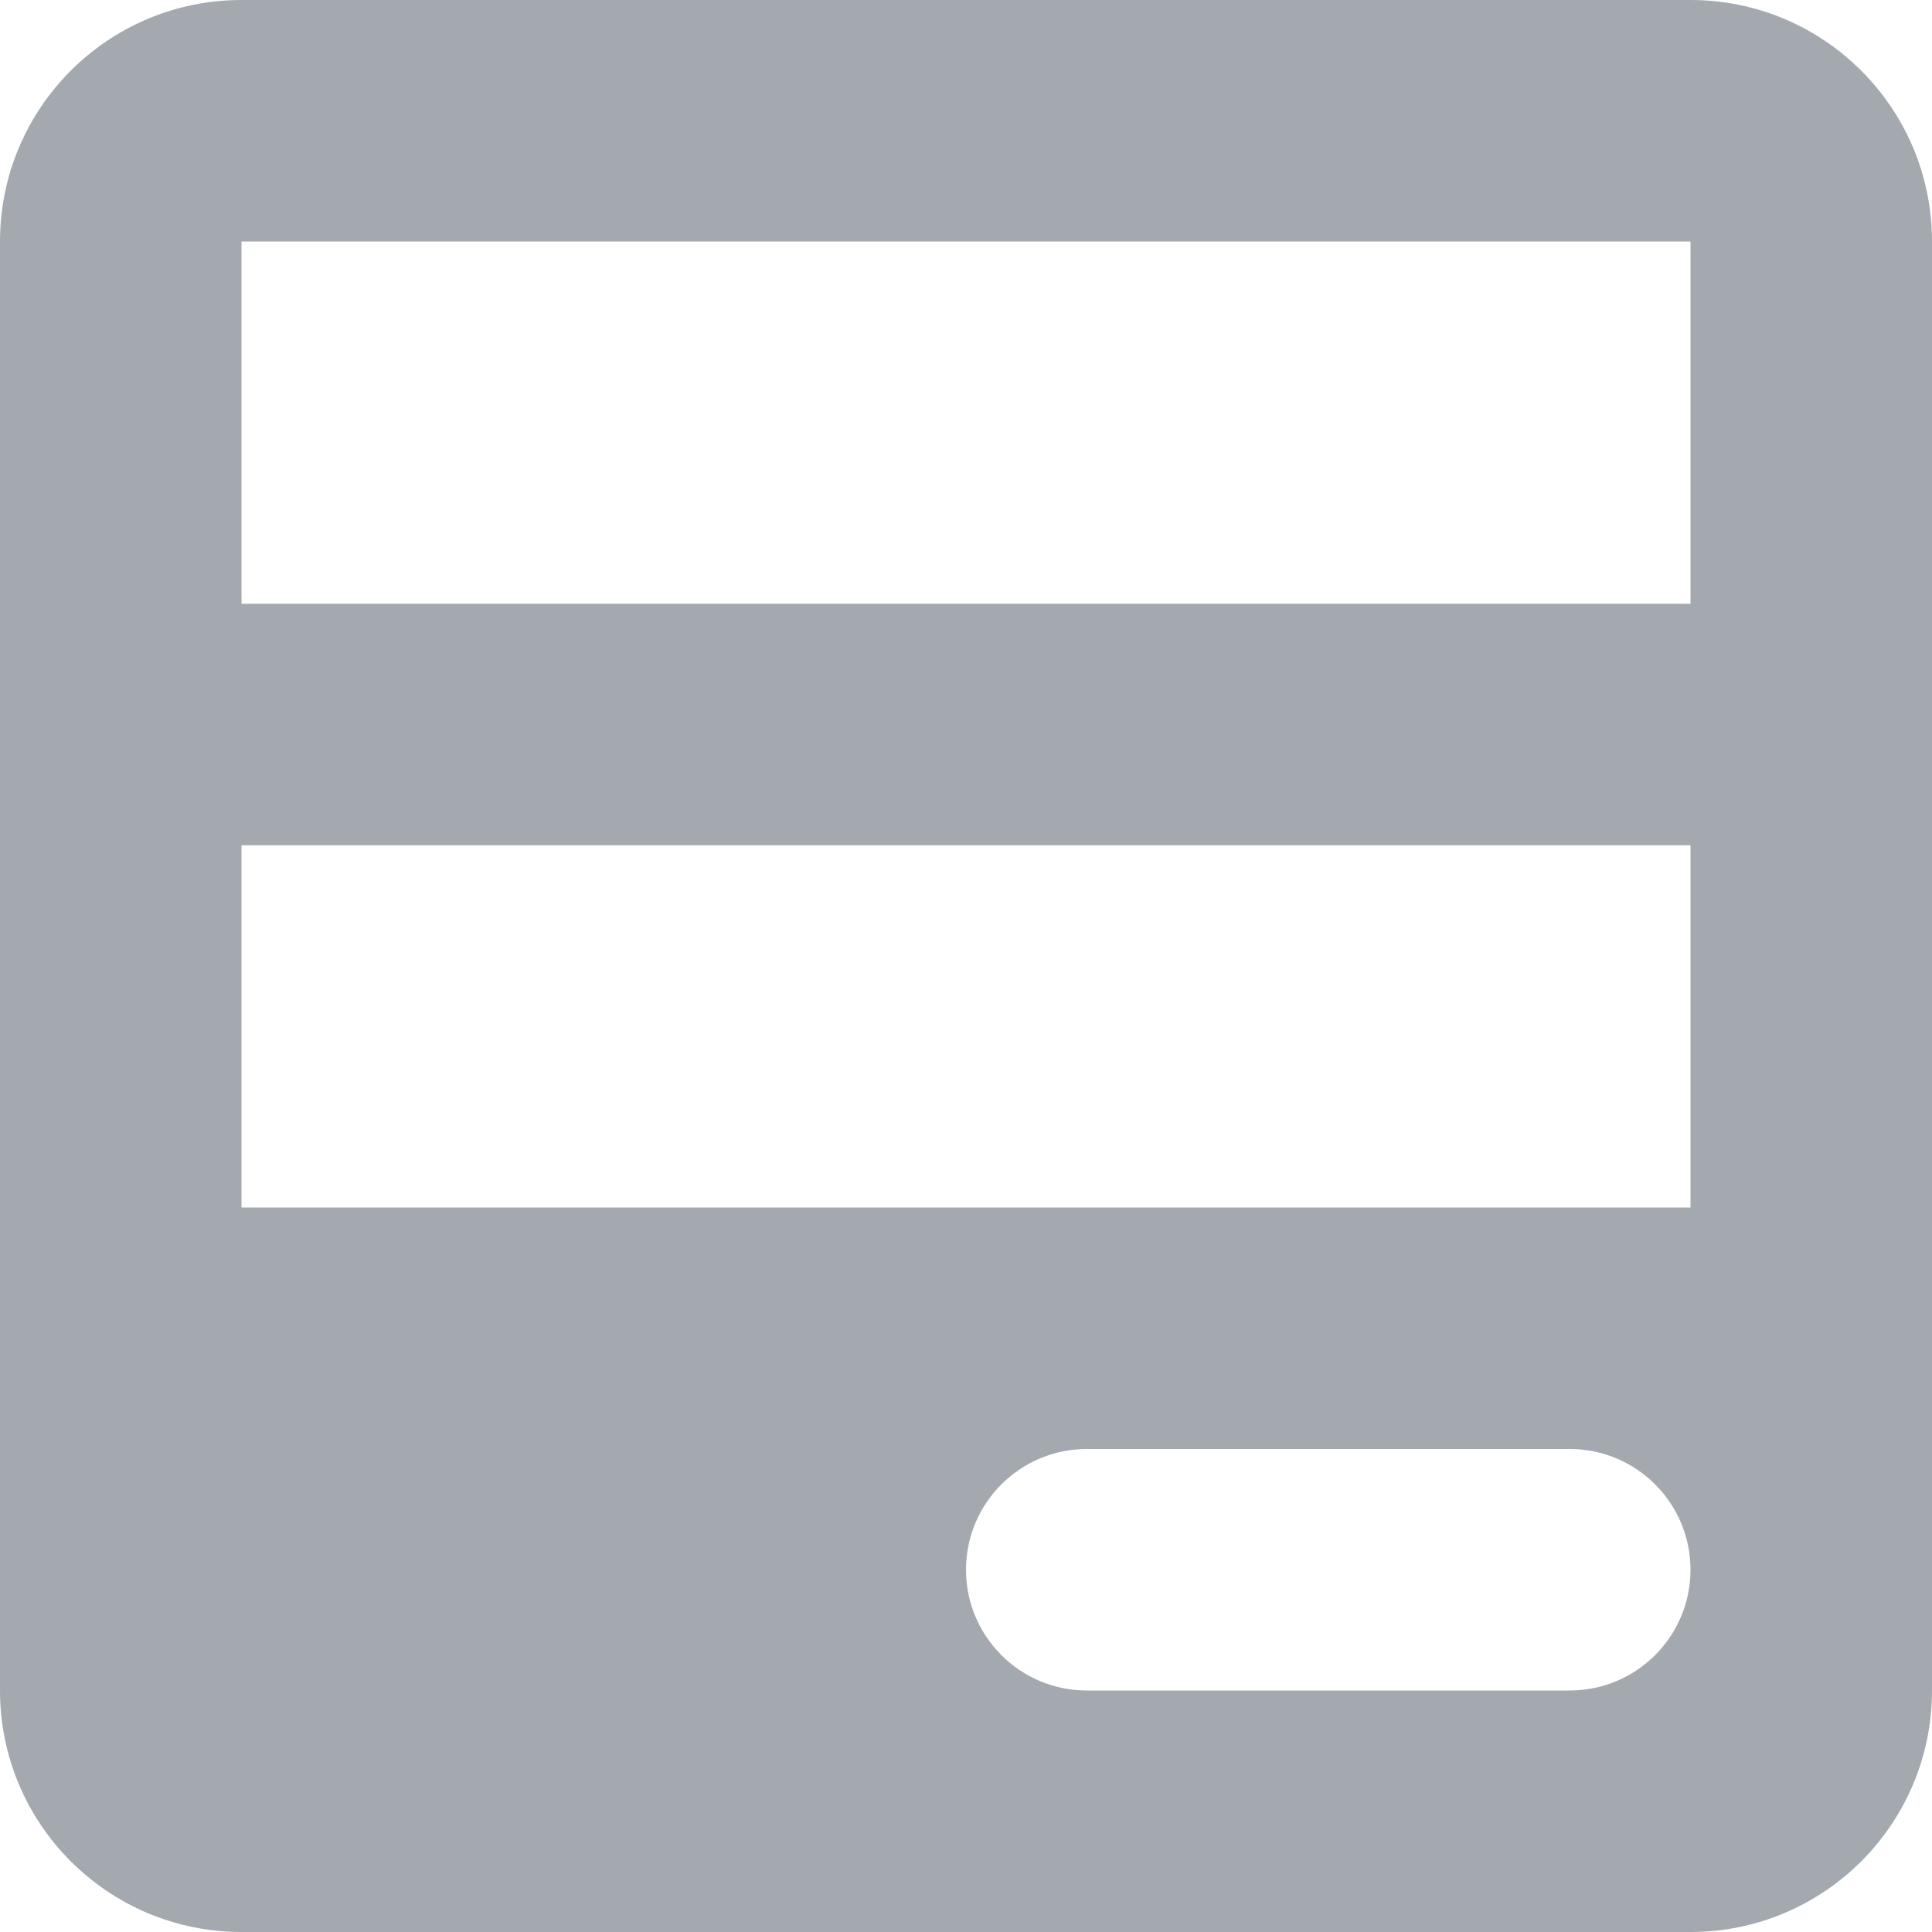
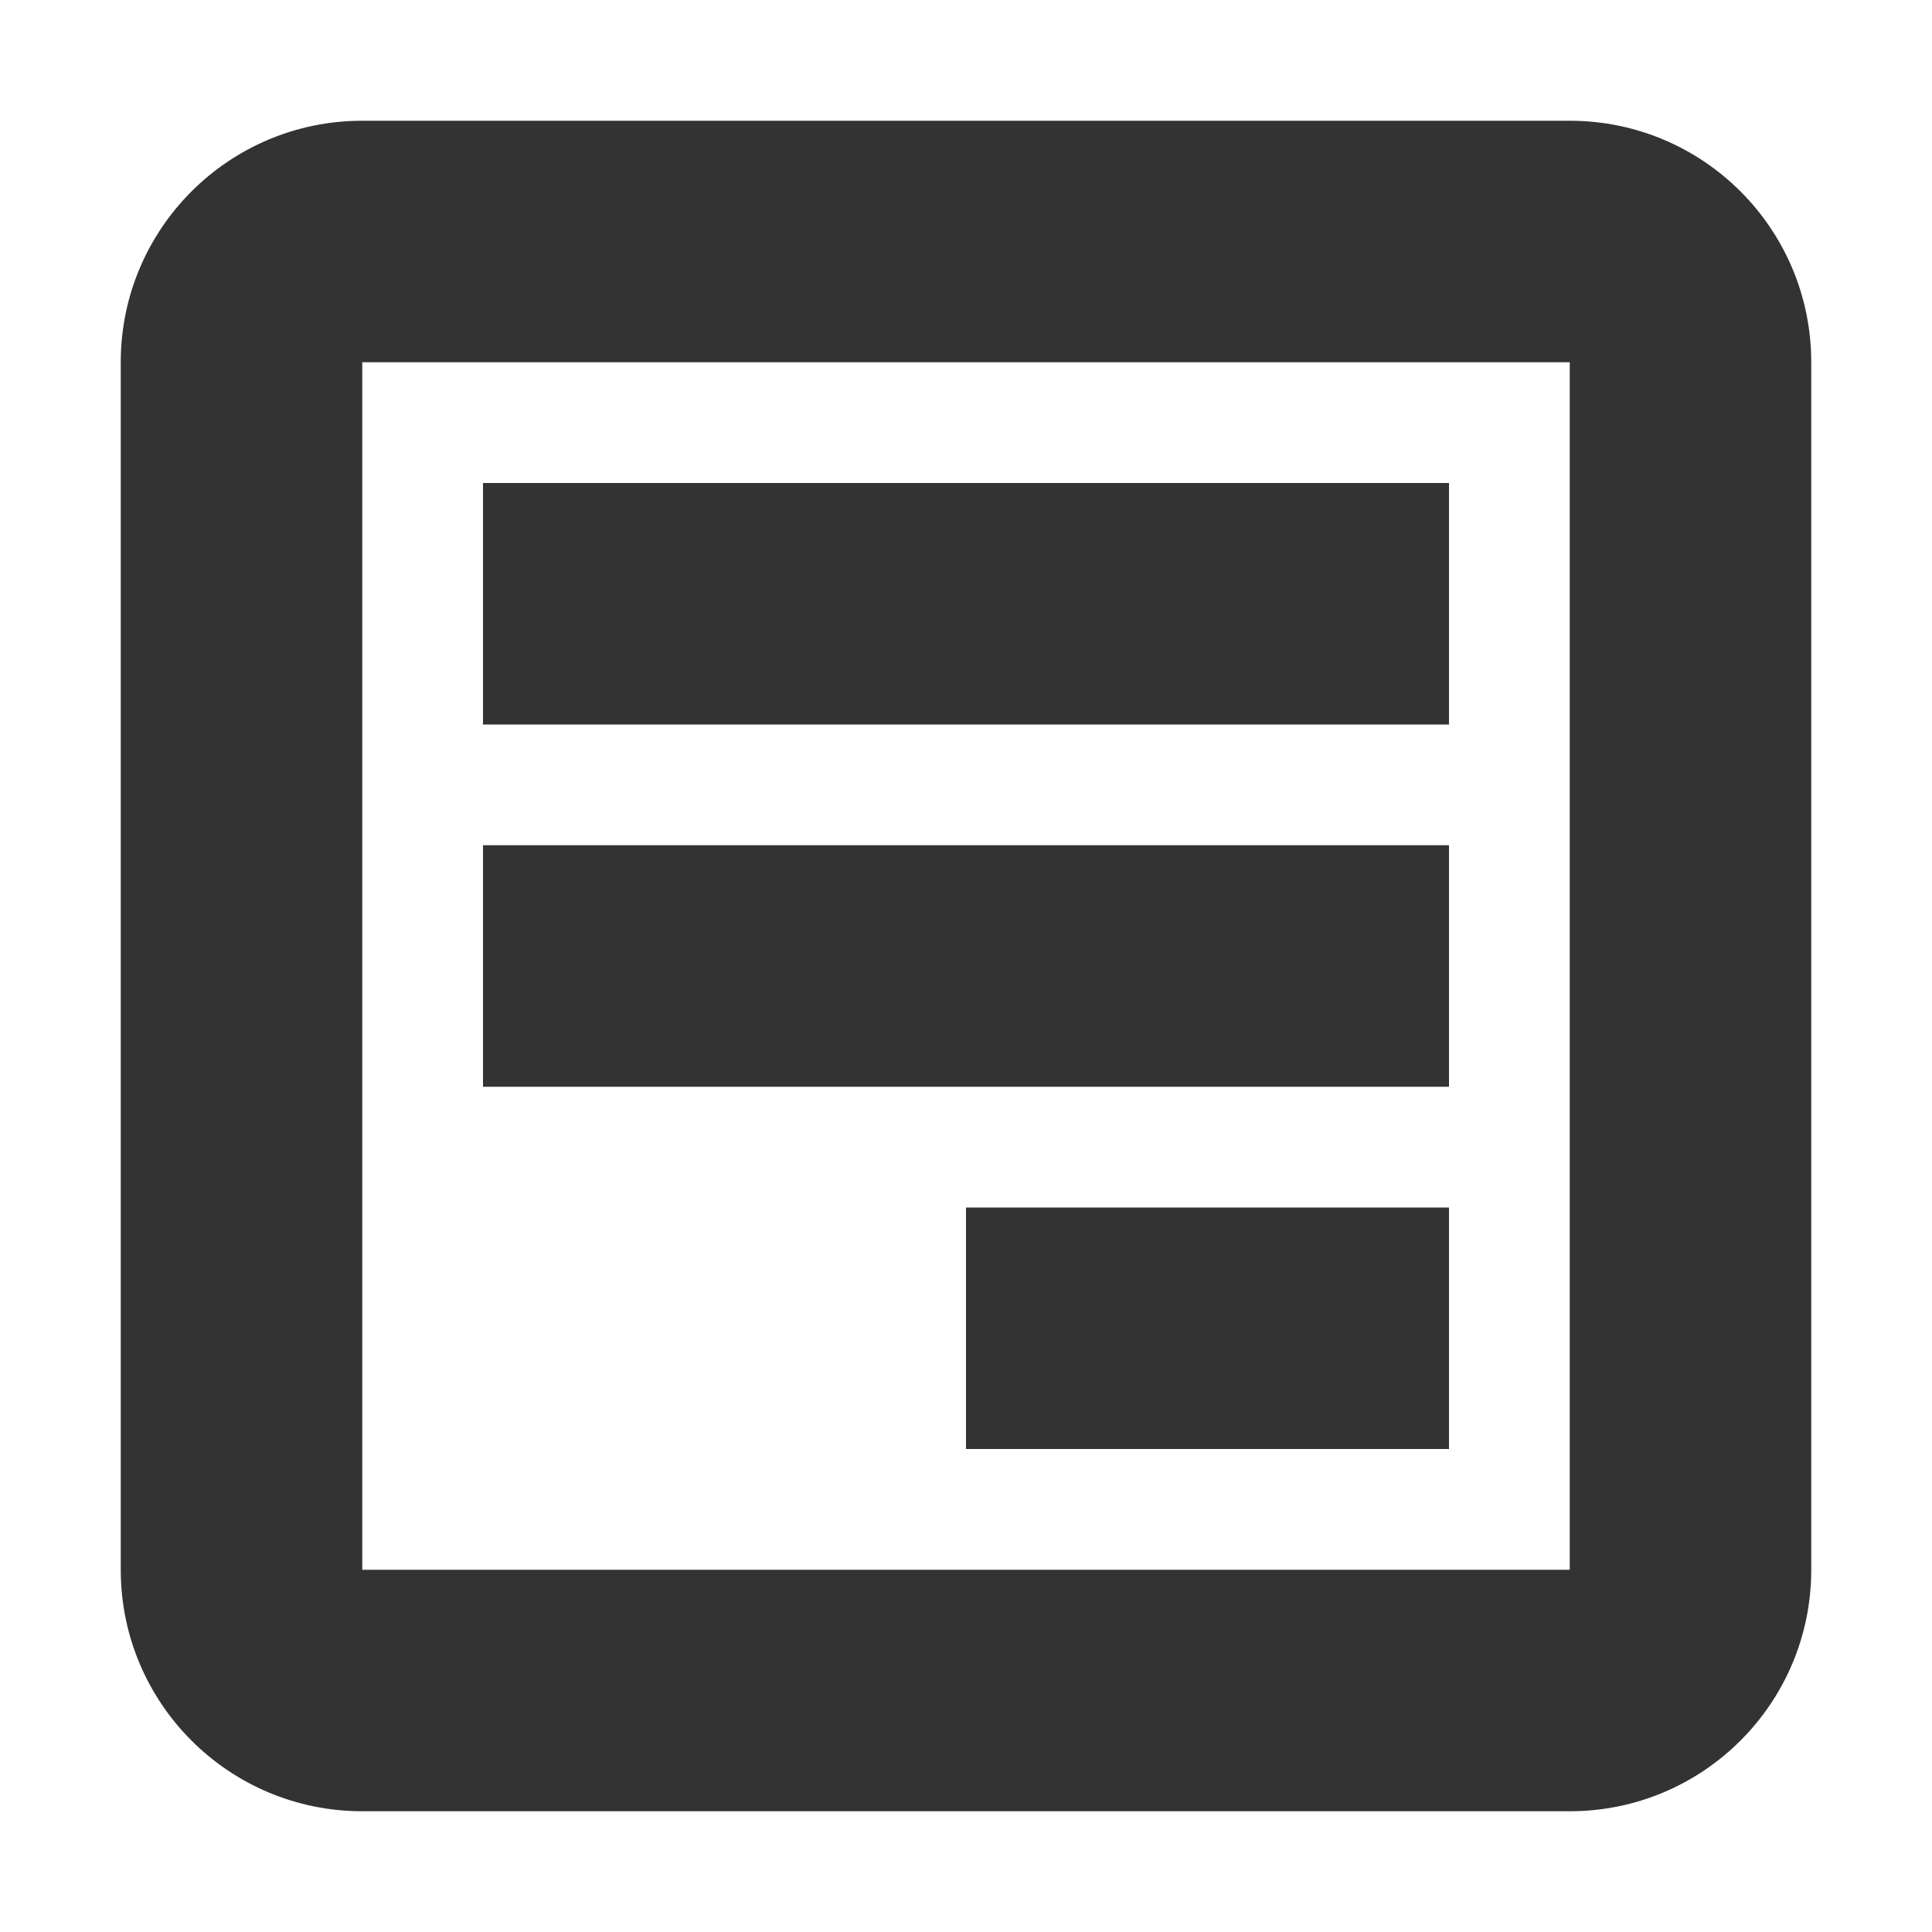
<svg xmlns="http://www.w3.org/2000/svg" width="16" height="16" viewBox="0 0 16 16" fill="none">
-   <path fill-rule="evenodd" clip-rule="evenodd" d="M2 0C0.895 0 0 0.895 0 2V14C0 15.105 0.895 16 2 16H14C15.105 16 16 15.105 16 14V2C16 0.895 15.105 0 14 0H2ZM14 2H2V5H14V2ZM2 7H14V10H2V7ZM9 12C8.448 12 8 12.448 8 13C8 13.552 8.448 14 9 14H13C13.552 14 14 13.552 14 13C14 12.448 13.552 12 13 12H9Z" fill="#A3A9AE" />
+   <path fill-rule="evenodd" clip-rule="evenodd" d="M3 1C1.895 1 1 1.895 1 3V13C1 14.105 1.895 15 3 15H13C14.105 15 15 14.105 15 13V3C15 1.895 14.105 1 13 1H3ZM3 3L13 3V13H3V3ZM4 6H12V4H4V6ZM4 9H12V7H4V9ZM8 12H12V10H8V12Z" fill="#333333" />
</svg>
